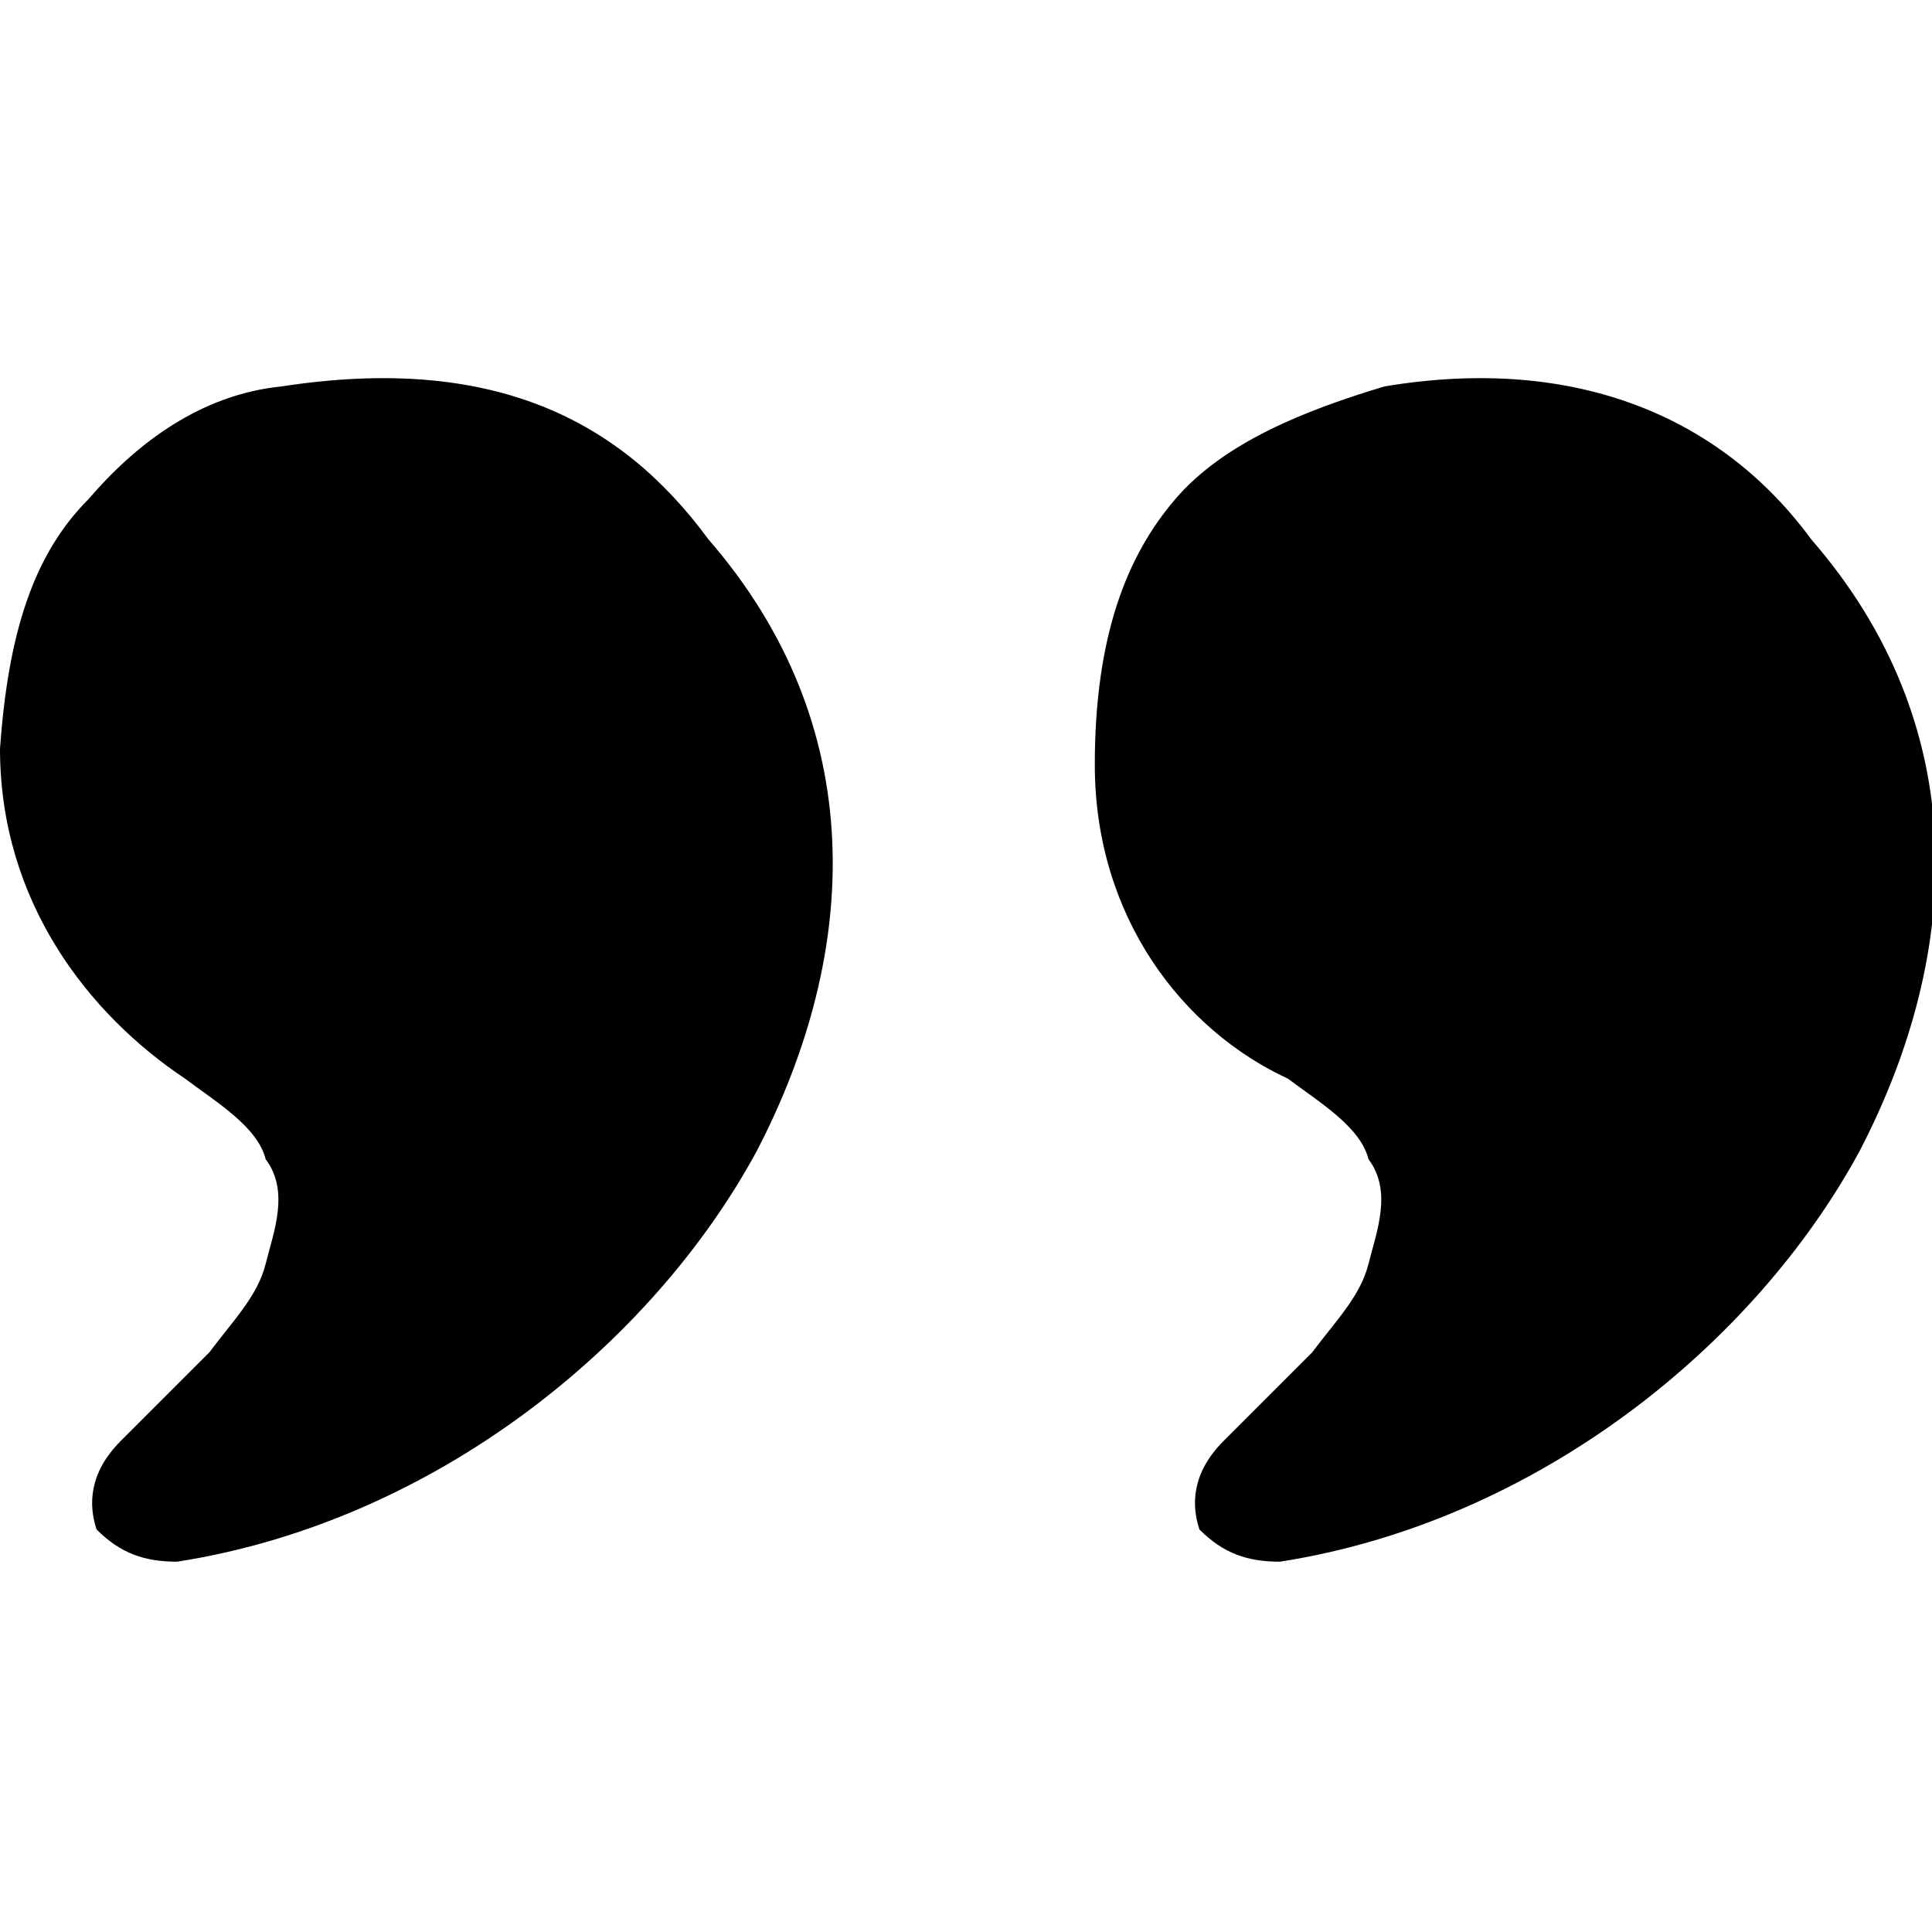
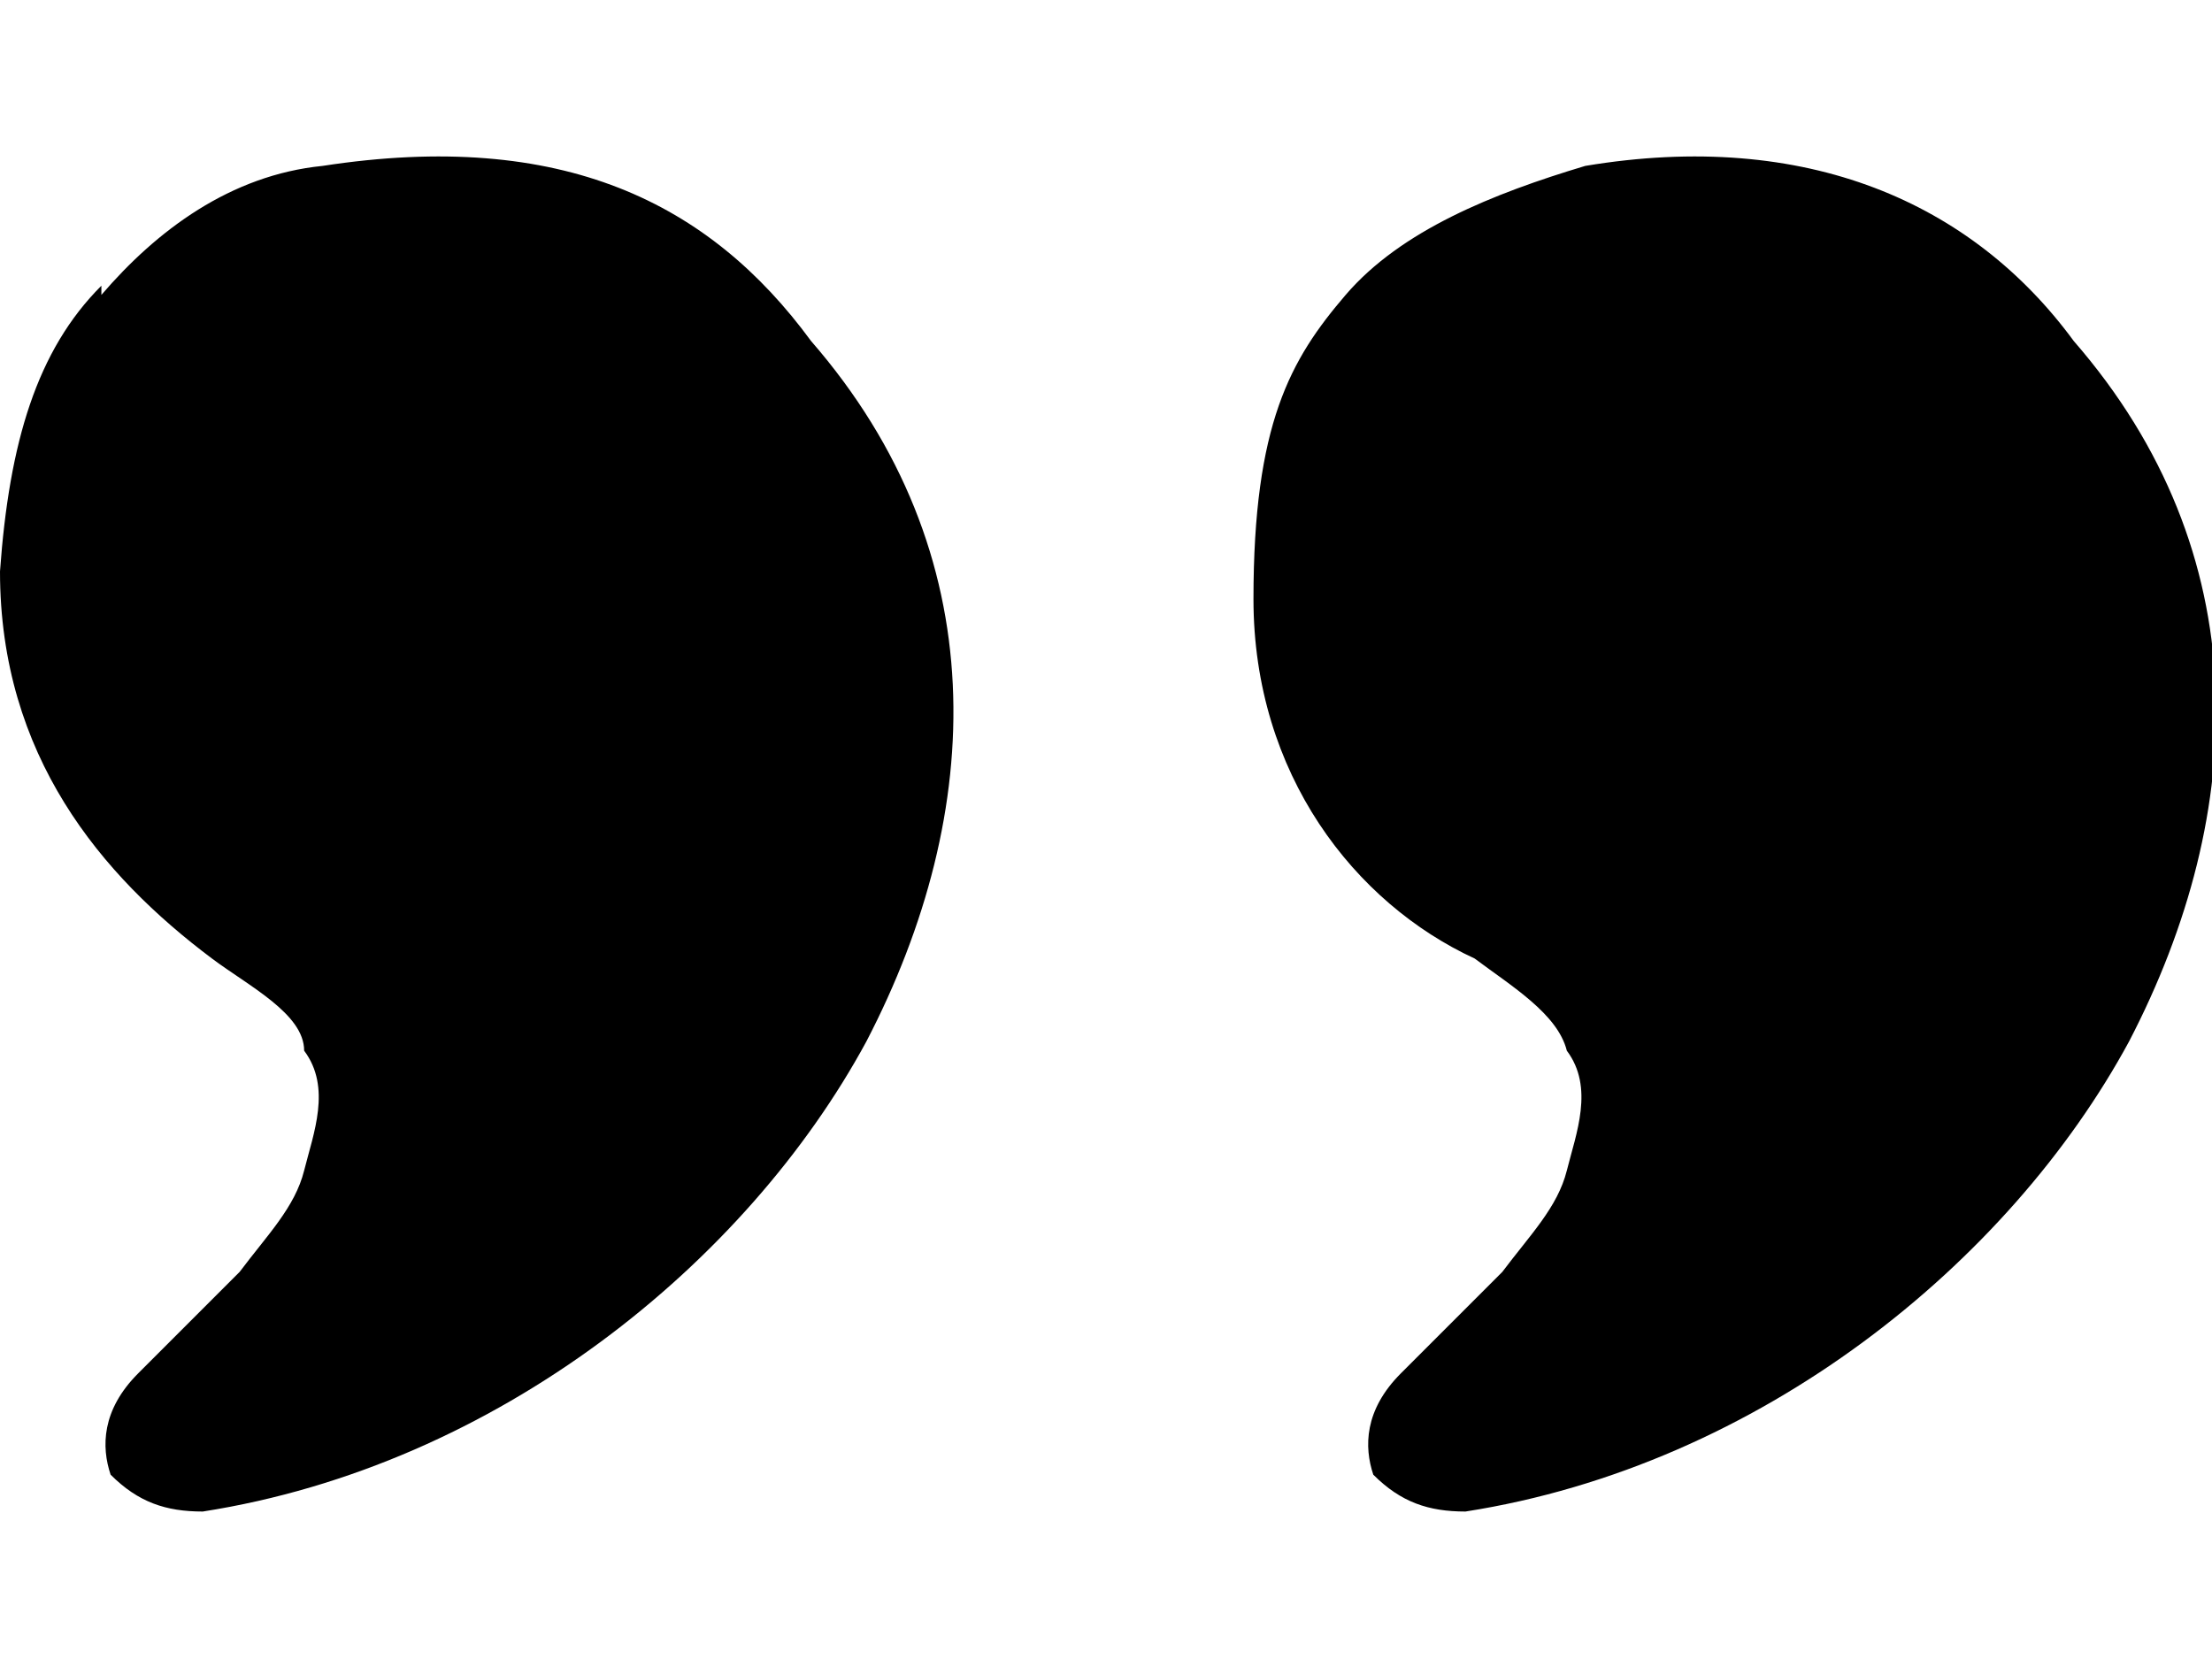
- <svg xmlns="http://www.w3.org/2000/svg" viewBox="0 0 24 24">
-   <path d="M1.1 6.2c.6-.7 1.4-1.3 2.4-1.4 2.6-.4 4.2.4 5.3 1.9 2 2.3 1.9 5.1.6 7.6-1.3 2.4-4 4.6-7.2 5.1-.4 0-.7-.1-1-.4-.1-.3-.1-.7.3-1.1l1.1-1.1c.3-.4.6-.7.7-1.1s.3-.9 0-1.3c-.1-.4-.6-.7-1-1C1.1 12.6 0 11.2 0 9.3c.1-1.4.4-2.4 1.1-3.1M14.6 6.2c.6-.7 1.6-1.1 2.6-1.4 2.4-.4 4.2.4 5.3 1.9 2 2.3 1.9 5.1.6 7.6-1.3 2.4-4 4.6-7.2 5.1-.4 0-.7-.1-1-.4-.1-.3-.1-.7.3-1.1l1.1-1.1c.3-.4.6-.7.7-1.1s.3-.9 0-1.3c-.1-.4-.6-.7-1-1-1.3-.6-2.4-2-2.4-3.9 0-1.6.4-2.6 1-3.3" />
+ <svg xmlns="http://www.w3.org/2000/svg" viewBox="0 0 24 18">
+   <path d="m1.1 3.2c.6-.7 1.4-1.3 2.4-1.4 2.6-.4 4.2.4 5.3 1.9 2 2.3 1.9 5.1.6 7.6-1.3 2.4-4 4.6-7.2 5.1-.4 0-.7-.1-1-.4-.1-.3-.1-.7.3-1.1l1.1-1.1c.3-.4.6-.7.7-1.1s.3-.9 0-1.3c0-.4-.6-.7-1-1-1.2-.9-2.3-2.2-2.3-4.2.1-1.4.4-2.4 1.1-3.1m13.5.1c.6-.7 1.6-1.1 2.6-1.4 2.4-.4 4.2.4 5.3 1.9 2 2.3 1.9 5.1.6 7.6-1.3 2.4-4 4.6-7.2 5.1-.4 0-.7-.1-1-.4-.1-.3-.1-.7.3-1.1l1.1-1.1c.3-.4.6-.7.7-1.1s.3-.9 0-1.3c-.1-.4-.6-.7-1-1-1.3-.6-2.4-2-2.4-3.9s.4-2.6 1-3.3" />
</svg>
